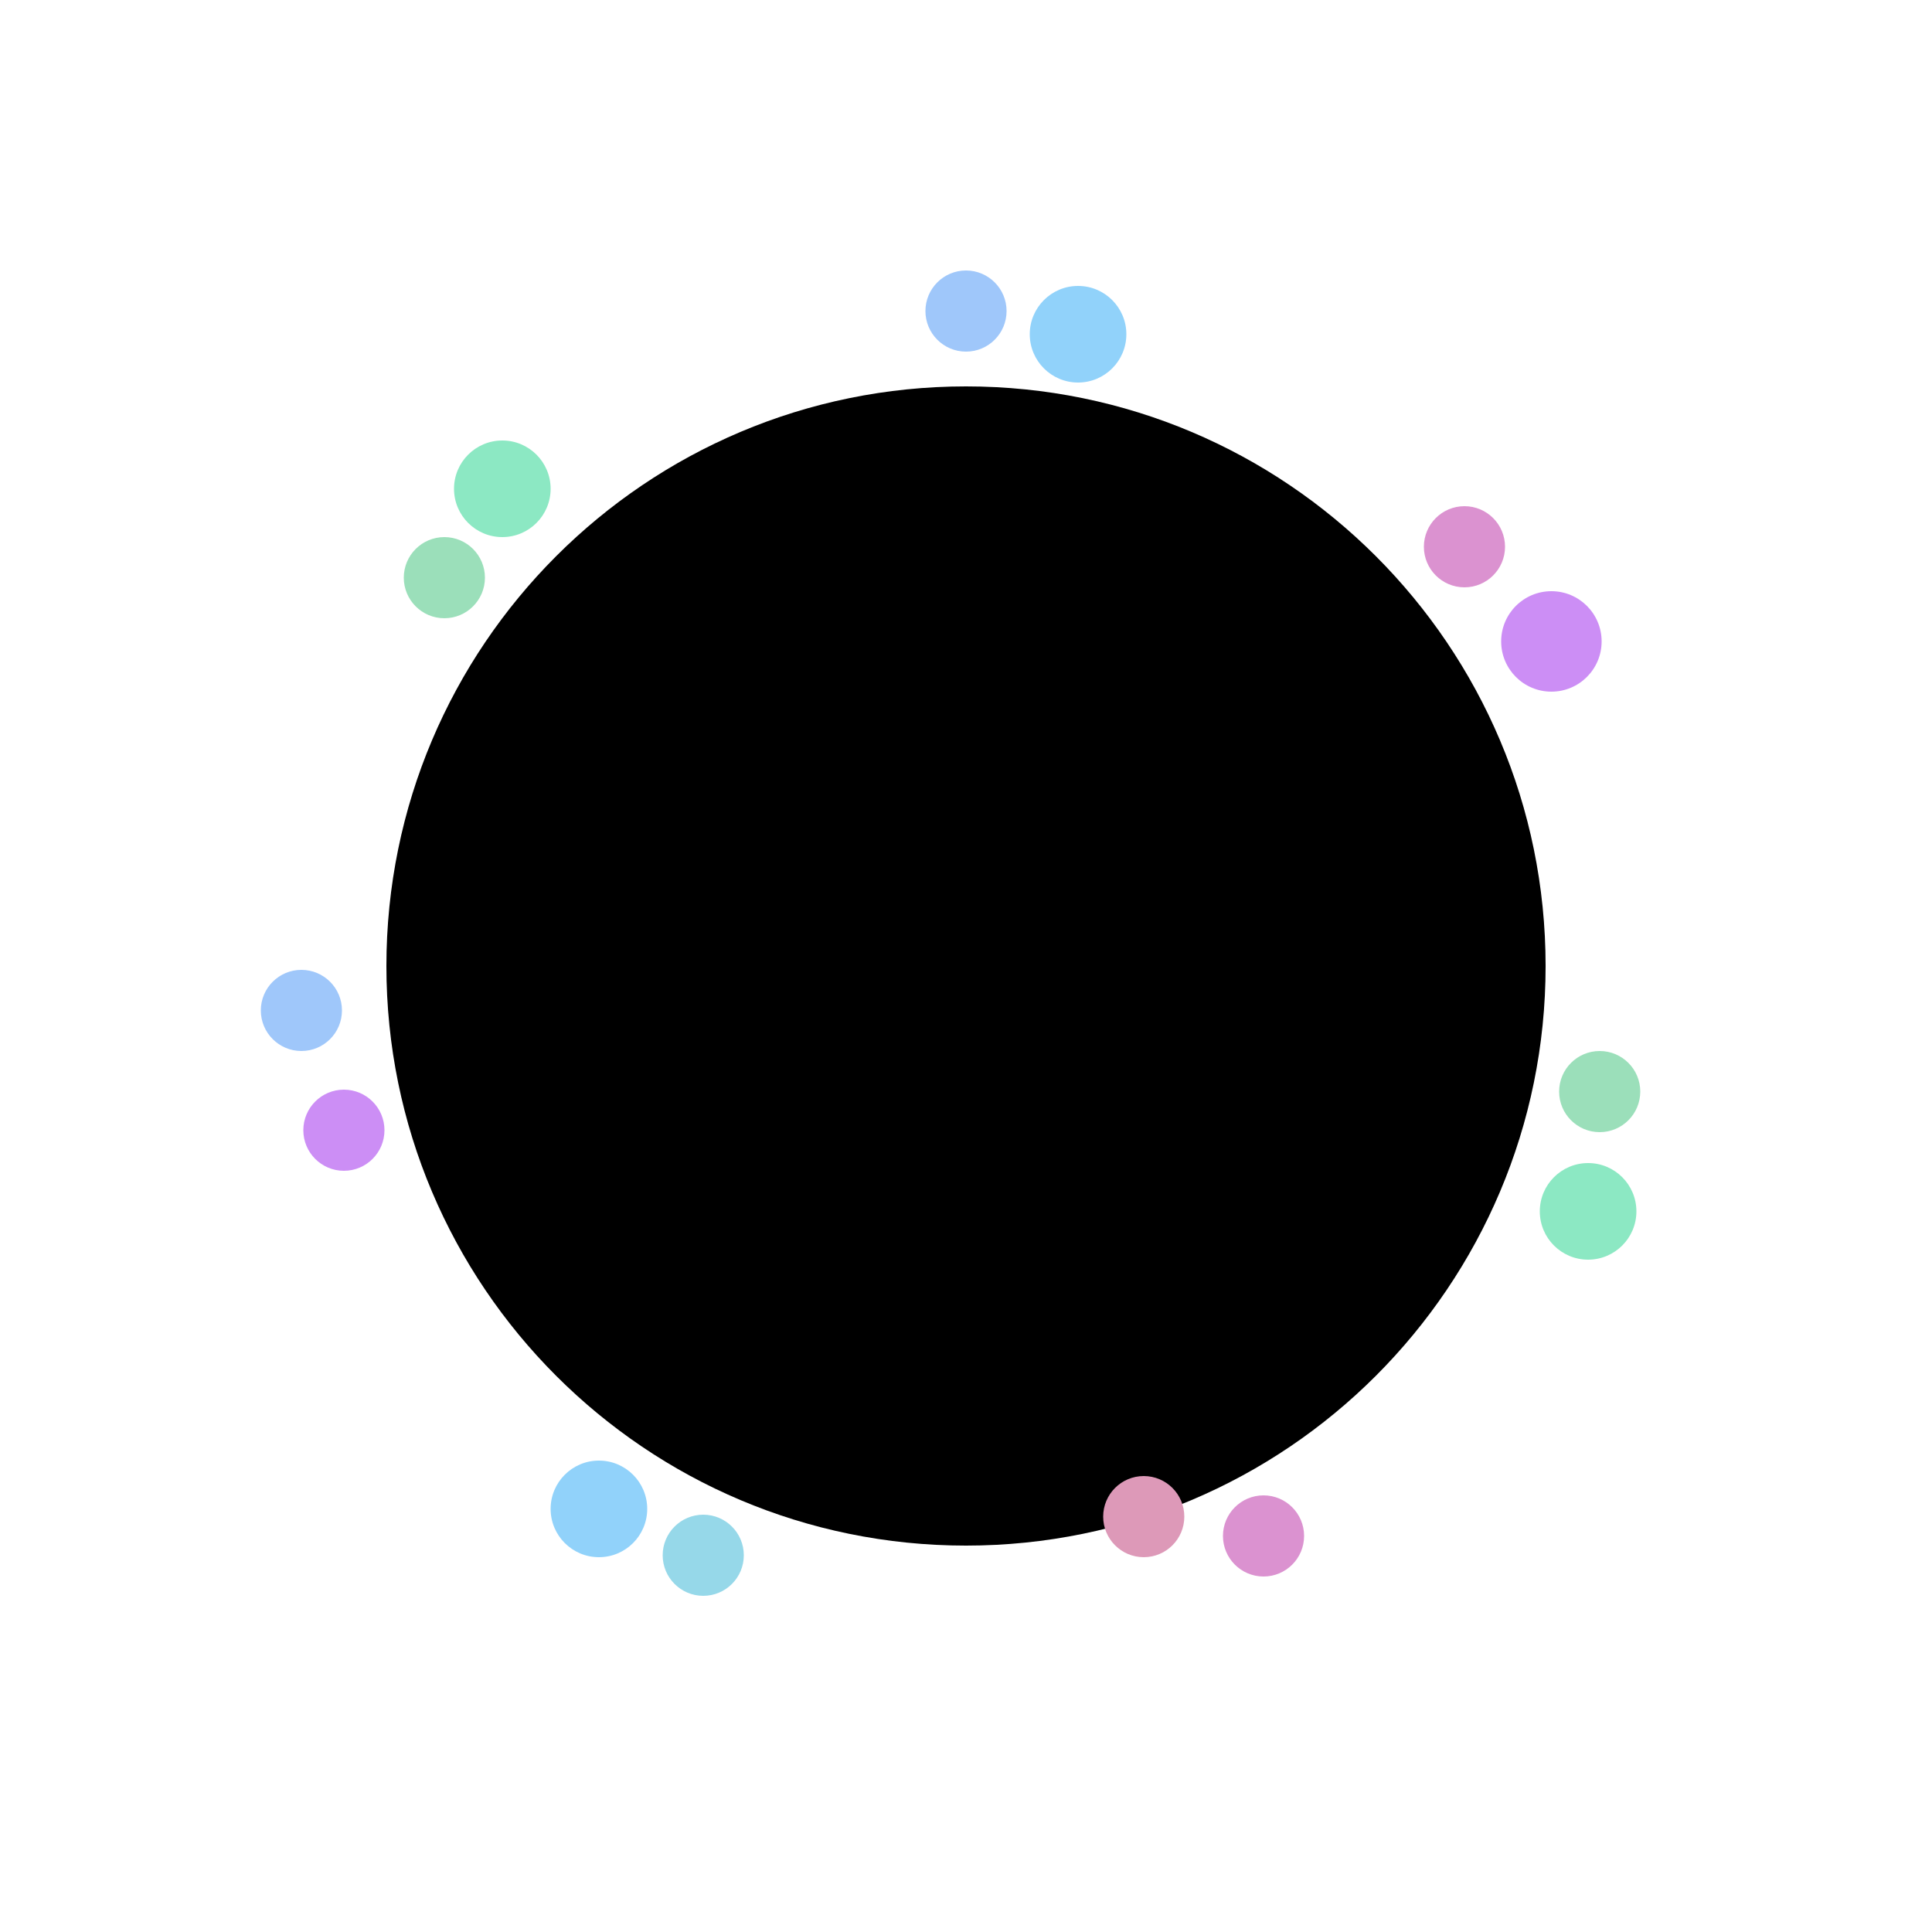
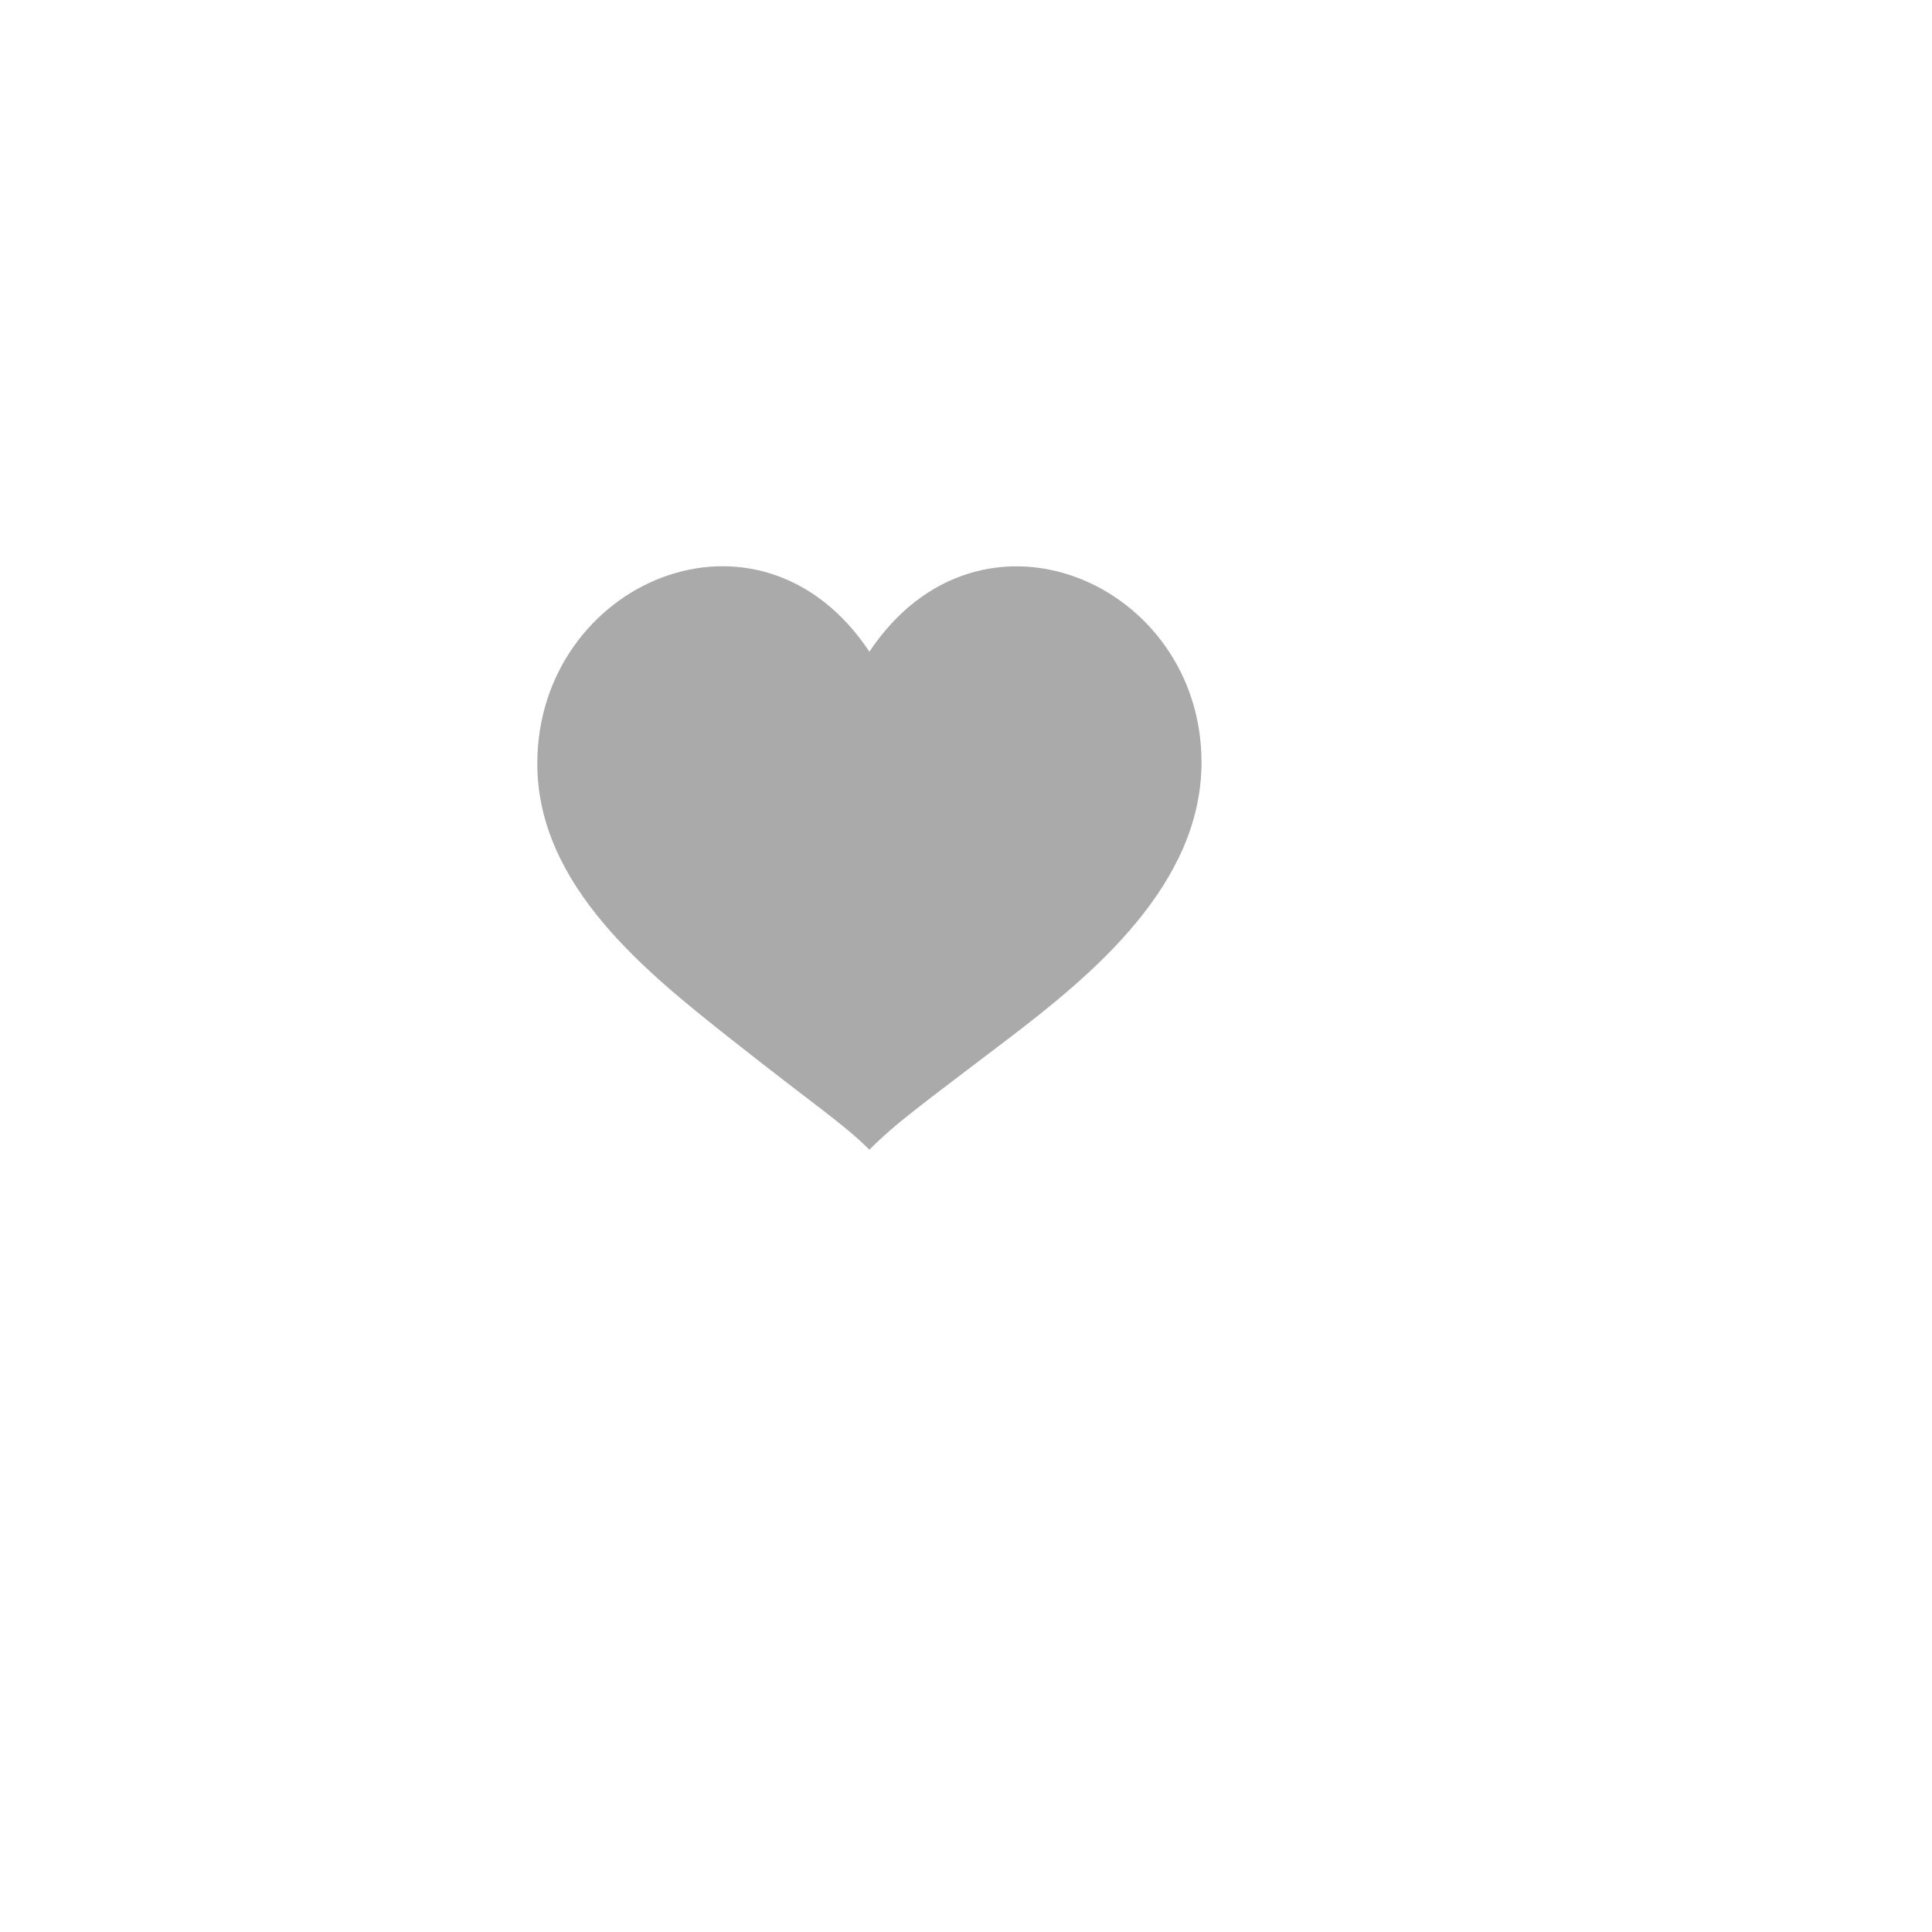
- <svg xmlns="http://www.w3.org/2000/svg" version="1.1" class="menu" width="250px" height="250px" viewBox="0 0 500 500">
+ <svg xmlns="http://www.w3.org/2000/svg" version="1.1" class="like" width="250px" height="250px" viewBox="0 0 500 500">
  <style>
-         /* ここにCSSを書いていく */
+         /* 初期状態 */
+         .explosion {
+             r: 0;
+             fill: none;
+             stroke: #ee82ee;
+         }
+         .particleLayer circle {
+             opacity: 0;
+         }
+         .heart {
+             transform-origin: 250px 250px;
+             /*transform: scale(1);*/
+             transform: scale(0.9);
+             fill: #aaaaaa;
+         }
+ 
+         /* アニメーション */
+         .explosion-animation {
+             animation: explosion-keyframe 1s forwards;
+         }
+         .particleLayer-animation circle {
+             animation: particleLayer-keyframe 1s forwards;
+         }
+         .heart-animation {
+             animation: heart-keyframe 1s forwards;
+         }
+ 
+         /* キーフレーム */
+         @keyframes explosion-keyframe {
+             0% { stroke-width: 0; }
+             20% { stroke-width: 250px; r: 100; }
+             70% { stroke-width: 0; r: 200; opacity: 0 }
+             100% { opacity: 0; }
+         }
+ 
+         @keyframes particleLayer-keyframe {
+             0% { opacity: 0; }
+             20% { opacity: 0; }
+             60% { opacity: 1; }
+             70% { opacity: 1; }
+             100% { opacity: 0; }
+         }
+ 
+         @keyframes heart-keyframe {
+             0% { opacity: 0; transform: scale(0); }
+             50% { opacity: 0; fill: red;  transform: scale(0); }
+             51% { opacity: 1; transform: scale(0); }
+             85% { transform: scale(1.1); }
+             90% { transform: scale(1.1, 0.9); }
+             95% { transform: scale(0.9, 1.1); }
+             100% { opacity: 1; fill: red; transform: scale(1); }
+         }
    </style>
  <circle class="explosion" r="150" cx="250" cy="250" />
  <g class="particleLayer">
    <circle fill="#8CE8C3" cx="130" cy="126.5" r="12.5" />
    <circle fill="#8CE8C3" cx="411" cy="313.5" r="12.5" />
    <circle fill="#91D2FA" cx="279" cy="86.5" r="12.5" />
    <circle fill="#91D2FA" cx="155" cy="390.5" r="12.5" />
    <circle fill="#CC8EF5" cx="89" cy="292.5" r="10.5" />
    <circle fill="#9BDFBA" cx="414" cy="282.5" r="10.5" />
    <circle fill="#9BDFBA" cx="115" cy="149.5" r="10.5" />
    <circle fill="#9FC7FA" cx="250" cy="80.5" r="10.5" />
    <circle fill="#9FC7FA" cx="78" cy="261.5" r="10.5" />
    <circle fill="#96D8E9" cx="182" cy="402.5" r="10.5" />
    <circle fill="#CC8EF5" cx="401.5" cy="166" r="13" />
    <circle fill="#DB92D0" cx="379" cy="141.5" r="10.5" />
    <circle fill="#DB92D0" cx="327" cy="397.5" r="10.5" />
    <circle fill="#DD99B8" cx="296" cy="392.5" r="10.5" />
  </g>
  <path class="heart" d="M250,187.4c-31.8-47.8-95.5-19.8-95.5,32.2c0,35.2,31.8,60.3,55.7,79.2c24.9,19.7,31.8,23.9,39.8,31.8 c7.9-7.9,14.6-12.6,39.8-31.8c24.3-18.5,55.7-44.4,55.7-79.6C345.5,167.6,281.8,139.7,250,187.4z" />
</svg>
